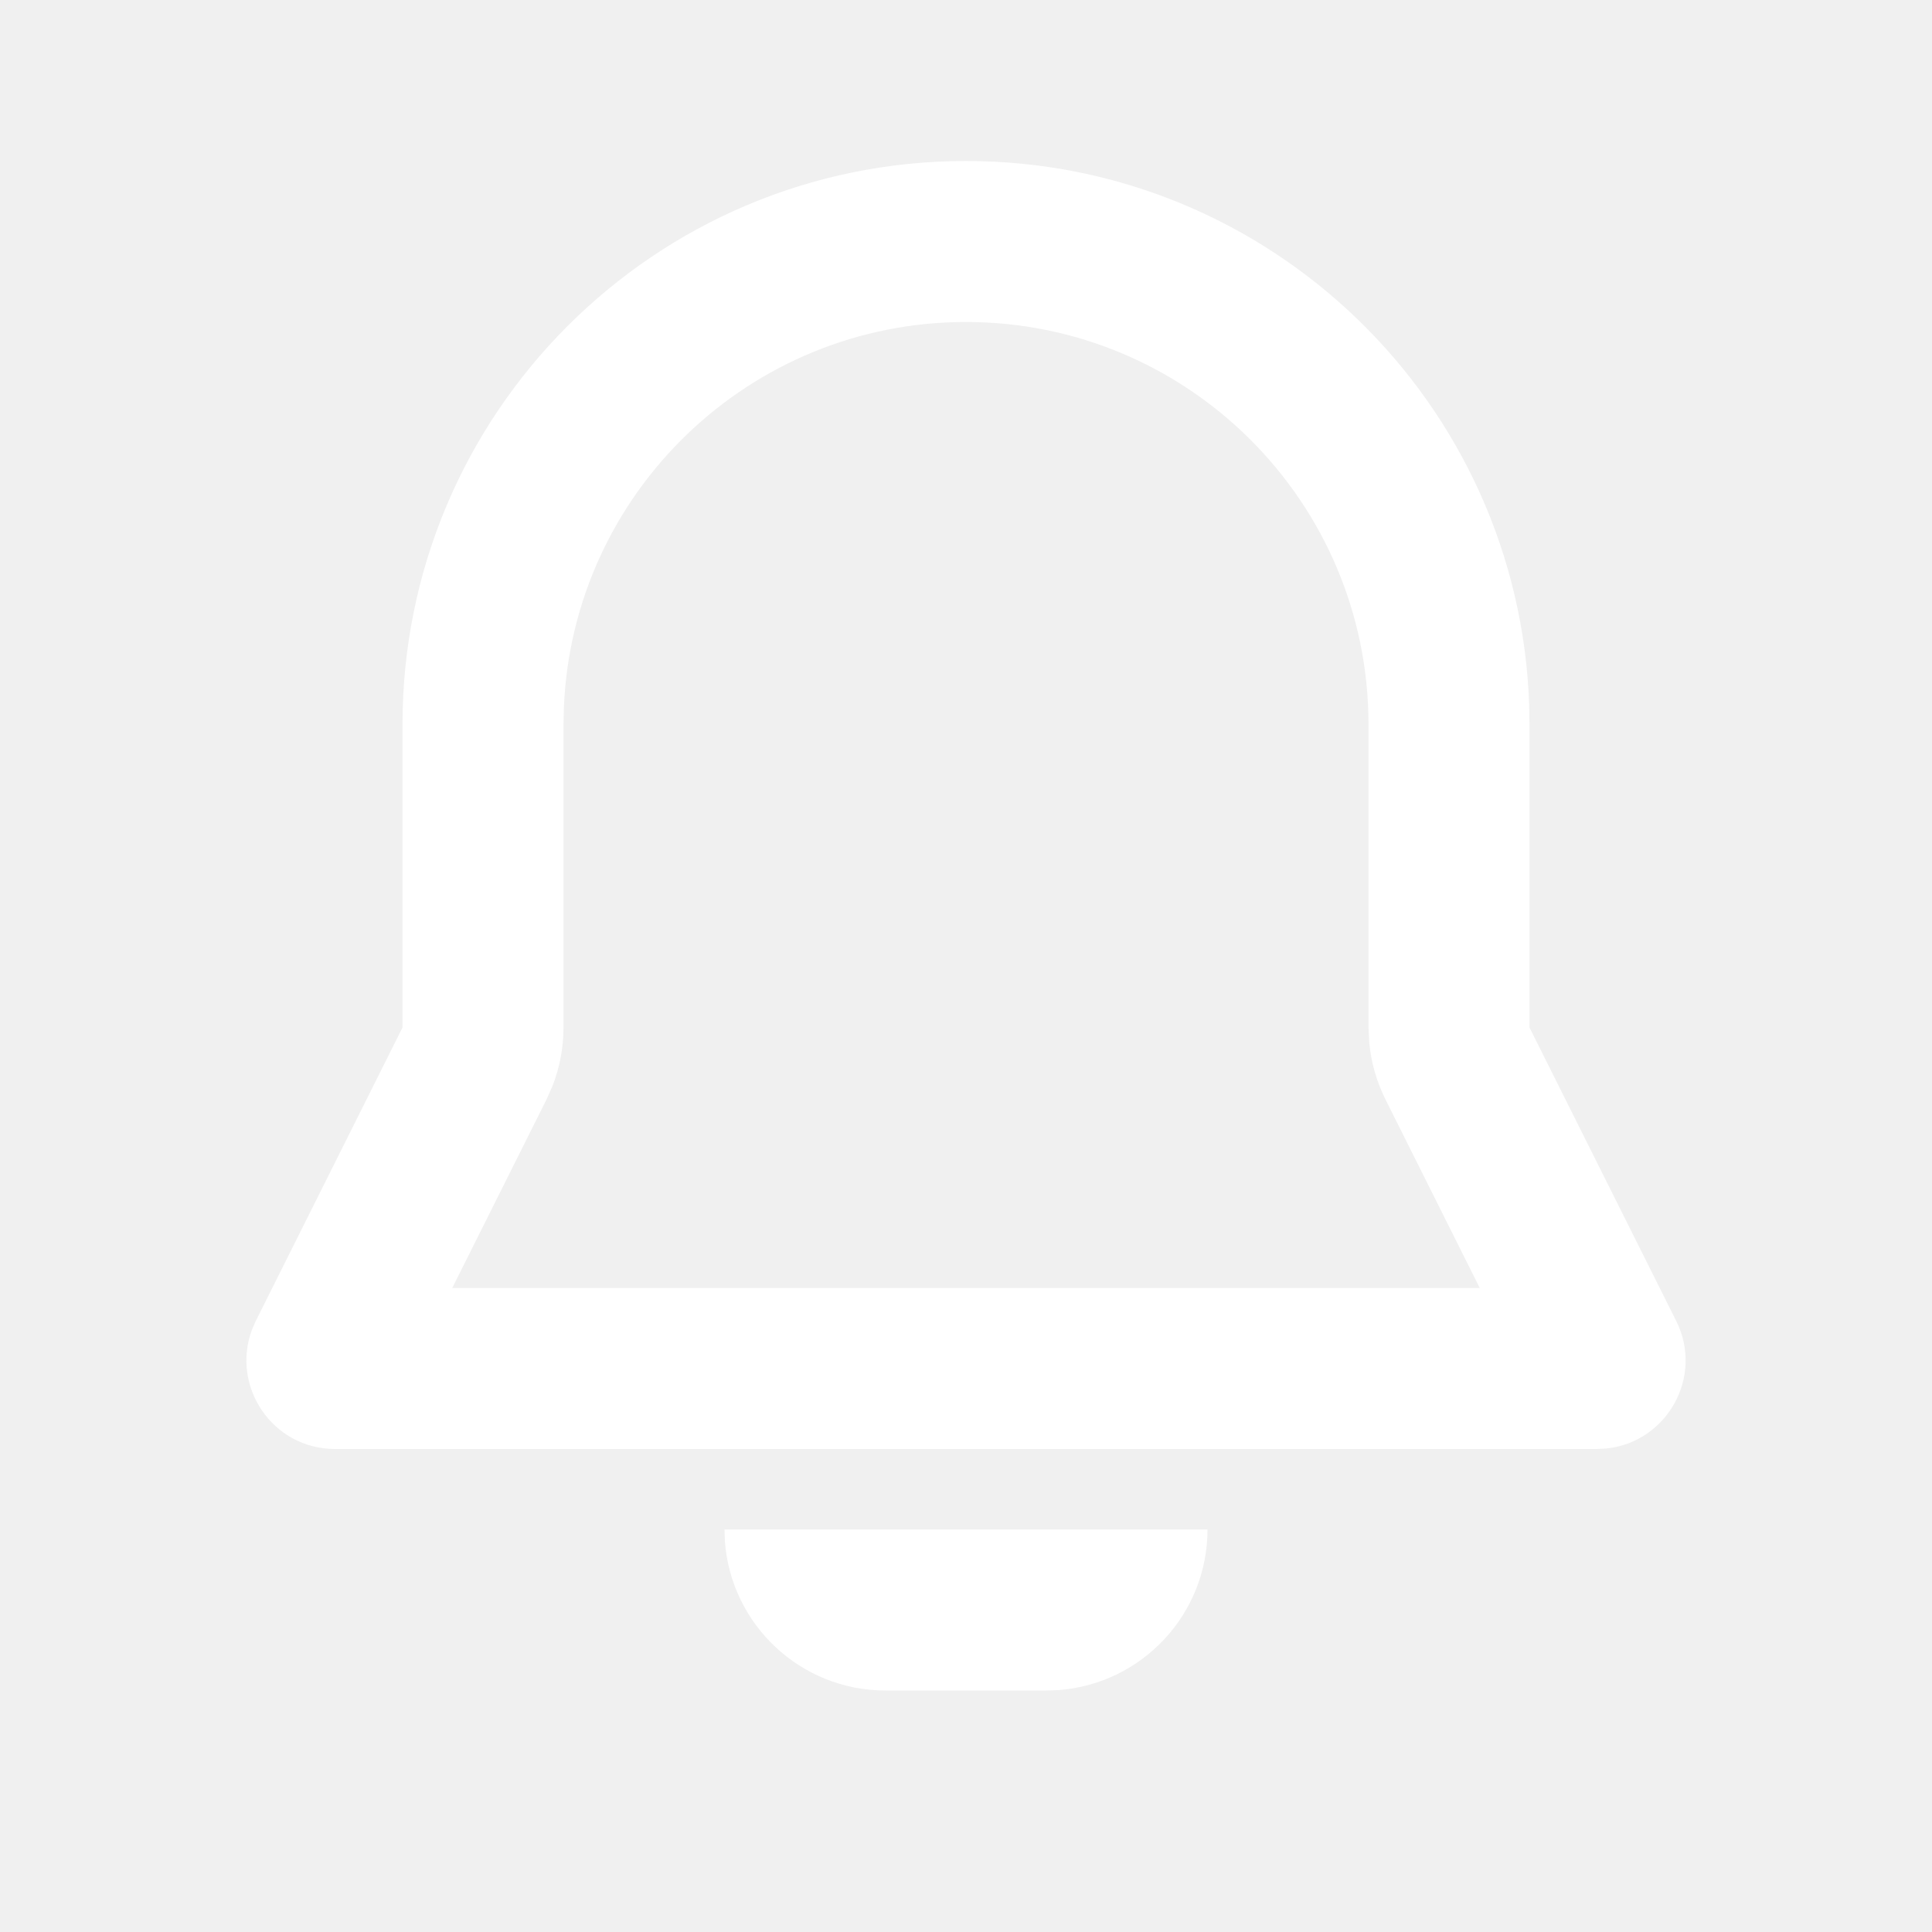
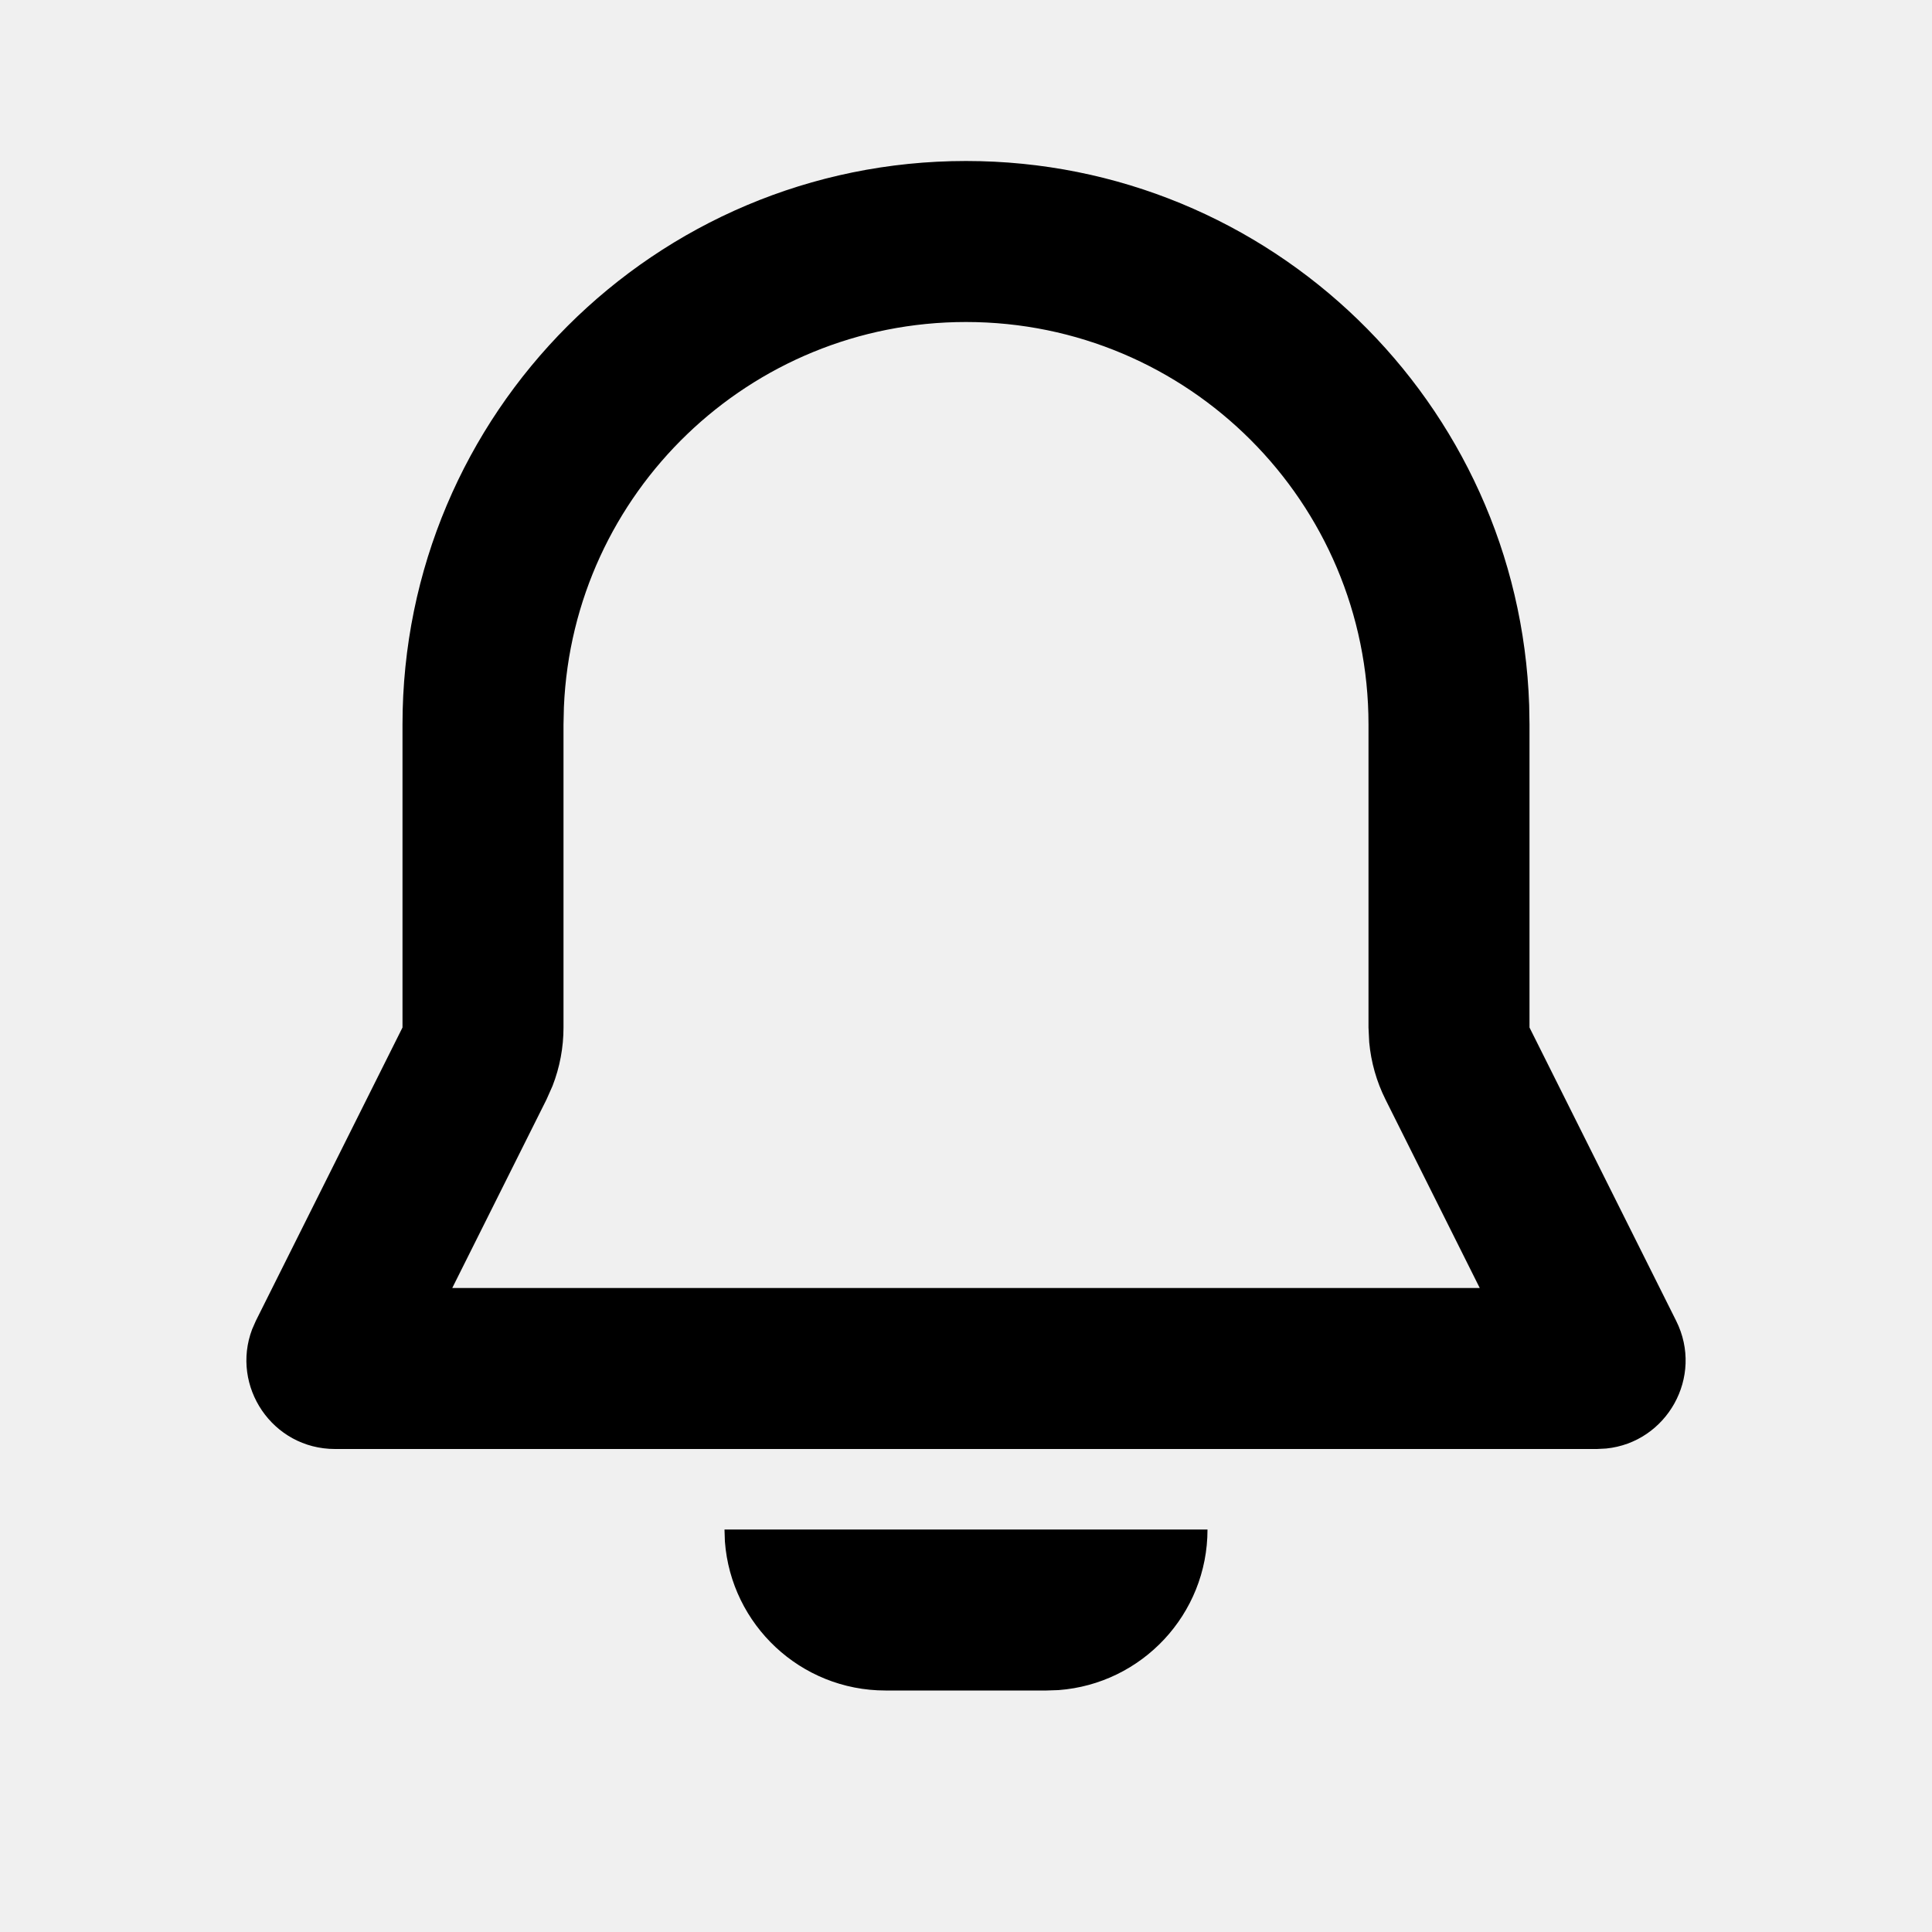
<svg viewBox="0 0 24 24">
-   <g id="页面-1" stroke="none" stroke-width="1" fill="none" fill-rule="evenodd">
-     <g id="Media" transform="translate(-720, 0)">
-       <g id="notification_line" transform="translate(720, 0)">
-         <path d="M24,0 L24,24 L0,24 L0,0 L24,0 Z M12.593,23.258 L12.582,23.26 L12.511,23.295 L12.492,23.299 L12.492,23.299 L12.477,23.295 L12.406,23.26 C12.396,23.256 12.387,23.259 12.382,23.265 L12.378,23.276 L12.361,23.703 L12.366,23.723 L12.377,23.736 L12.48,23.81 L12.495,23.814 L12.495,23.814 L12.507,23.81 L12.611,23.736 L12.623,23.72 L12.623,23.72 L12.627,23.703 L12.61,23.276 C12.608,23.266 12.601,23.259 12.593,23.258 L12.593,23.258 Z M12.858,23.145 L12.845,23.147 L12.66,23.24 L12.65,23.25 L12.65,23.25 L12.647,23.261 L12.665,23.691 L12.67,23.703 L12.67,23.703 L12.678,23.71 L12.879,23.803 C12.891,23.807 12.902,23.803 12.908,23.795 L12.912,23.781 L12.878,23.167 C12.875,23.155 12.867,23.147 12.858,23.145 L12.858,23.145 Z M12.143,23.147 C12.133,23.142 12.122,23.145 12.116,23.153 L12.11,23.167 L12.076,23.781 C12.075,23.793 12.083,23.802 12.093,23.805 L12.108,23.803 L12.309,23.71 L12.319,23.702 L12.319,23.702 L12.323,23.691 L12.34,23.261 L12.337,23.249 L12.337,23.249 L12.328,23.24 L12.143,23.147 Z" id="MingCute" fill-rule="nonzero">
+   <g stroke-width="2" fill="none" fill-rule="evenodd">
+     <g transform="translate(-720, 0)">
+       <g transform="translate(720, 0)">
+         <path d="M24,0 L24,24 L0,24 L0,0 L24,0 Z M12.593,23.258 L12.582,23.26 L12.511,23.295 L12.492,23.299 L12.492,23.299 L12.477,23.295 L12.406,23.26 C12.396,23.256 12.387,23.259 12.382,23.265 L12.378,23.276 L12.361,23.703 L12.366,23.723 L12.377,23.736 L12.48,23.81 L12.495,23.814 L12.495,23.814 L12.507,23.81 L12.611,23.736 L12.623,23.72 L12.623,23.72 L12.627,23.703 L12.61,23.276 C12.608,23.266 12.601,23.259 12.593,23.258 L12.593,23.258 Z M12.858,23.145 L12.845,23.147 L12.66,23.24 L12.65,23.25 L12.65,23.25 L12.647,23.261 L12.665,23.691 L12.67,23.703 L12.67,23.703 L12.678,23.71 L12.879,23.803 C12.891,23.807 12.902,23.803 12.908,23.795 L12.912,23.781 L12.878,23.167 C12.875,23.155 12.867,23.147 12.858,23.145 L12.858,23.145 Z M12.143,23.147 C12.133,23.142 12.122,23.145 12.116,23.153 L12.11,23.167 L12.076,23.781 C12.075,23.793 12.083,23.802 12.093,23.805 L12.108,23.803 L12.309,23.71 L12.319,23.702 L12.319,23.702 L12.323,23.691 L12.34,23.261 L12.337,23.249 L12.337,23.249 L12.328,23.24 L12.143,23.147 Z" fill-rule="nonzero">
				</path>
-         <path d="M15,19 C15,20.054 14.184,20.918 13.149,20.995 L13,21 L11,21 C9.946,21 9.082,20.184 9.005,19.149 L9,19 L15,19 Z M12,2 C15.786,2 18.869,5.005 18.996,8.759 L19,9 L19,12.764 L20.822,16.408 C21.17,17.105 20.705,17.918 19.953,17.994 L19.838,18 L4.162,18 C3.383,18 2.864,17.22 3.132,16.513 L3.178,16.408 L5,12.764 L5,9 C5,5.134 8.134,2 12,2 Z M12,4 C9.311,4 7.118,6.122 7.005,8.783 L7,9 L7,12.764 C7,13.012 6.954,13.258 6.864,13.489 L6.789,13.658 L5.618,16 L18.382,16 L17.211,13.658 C17.1,13.436 17.032,13.196 17.009,12.949 L17,12.764 L17,9 C17,6.239 14.762,4 12,4 Z" id="形状" fill="#fff">
- 
+         <path d="M15,19 C15,20.054 14.184,20.918 13.149,20.995 L13,21 L11,21 C9.946,21 9.082,20.184 9.005,19.149 L9,19 L15,19 Z M12,2 C15.786,2 18.869,5.005 18.996,8.759 L19,9 L19,12.764 L20.822,16.408 C21.17,17.105 20.705,17.918 19.953,17.994 L19.838,18 L4.162,18 C3.383,18 2.864,17.22 3.132,16.513 L3.178,16.408 L5,12.764 L5,9 C5,5.134 8.134,2 12,2 Z M12,4 C9.311,4 7.118,6.122 7.005,8.783 L7,9 L7,12.764 C7,13.012 6.954,13.258 6.864,13.489 L6.789,13.658 L5.618,16 L18.382,16 L17.211,13.658 C17.1,13.436 17.032,13.196 17.009,12.949 L17,12.764 L17,9 C17,6.239 14.762,4 12,4 Z" fill="currentColor">
				</path>
      </g>
    </g>
  </g>
</svg>
